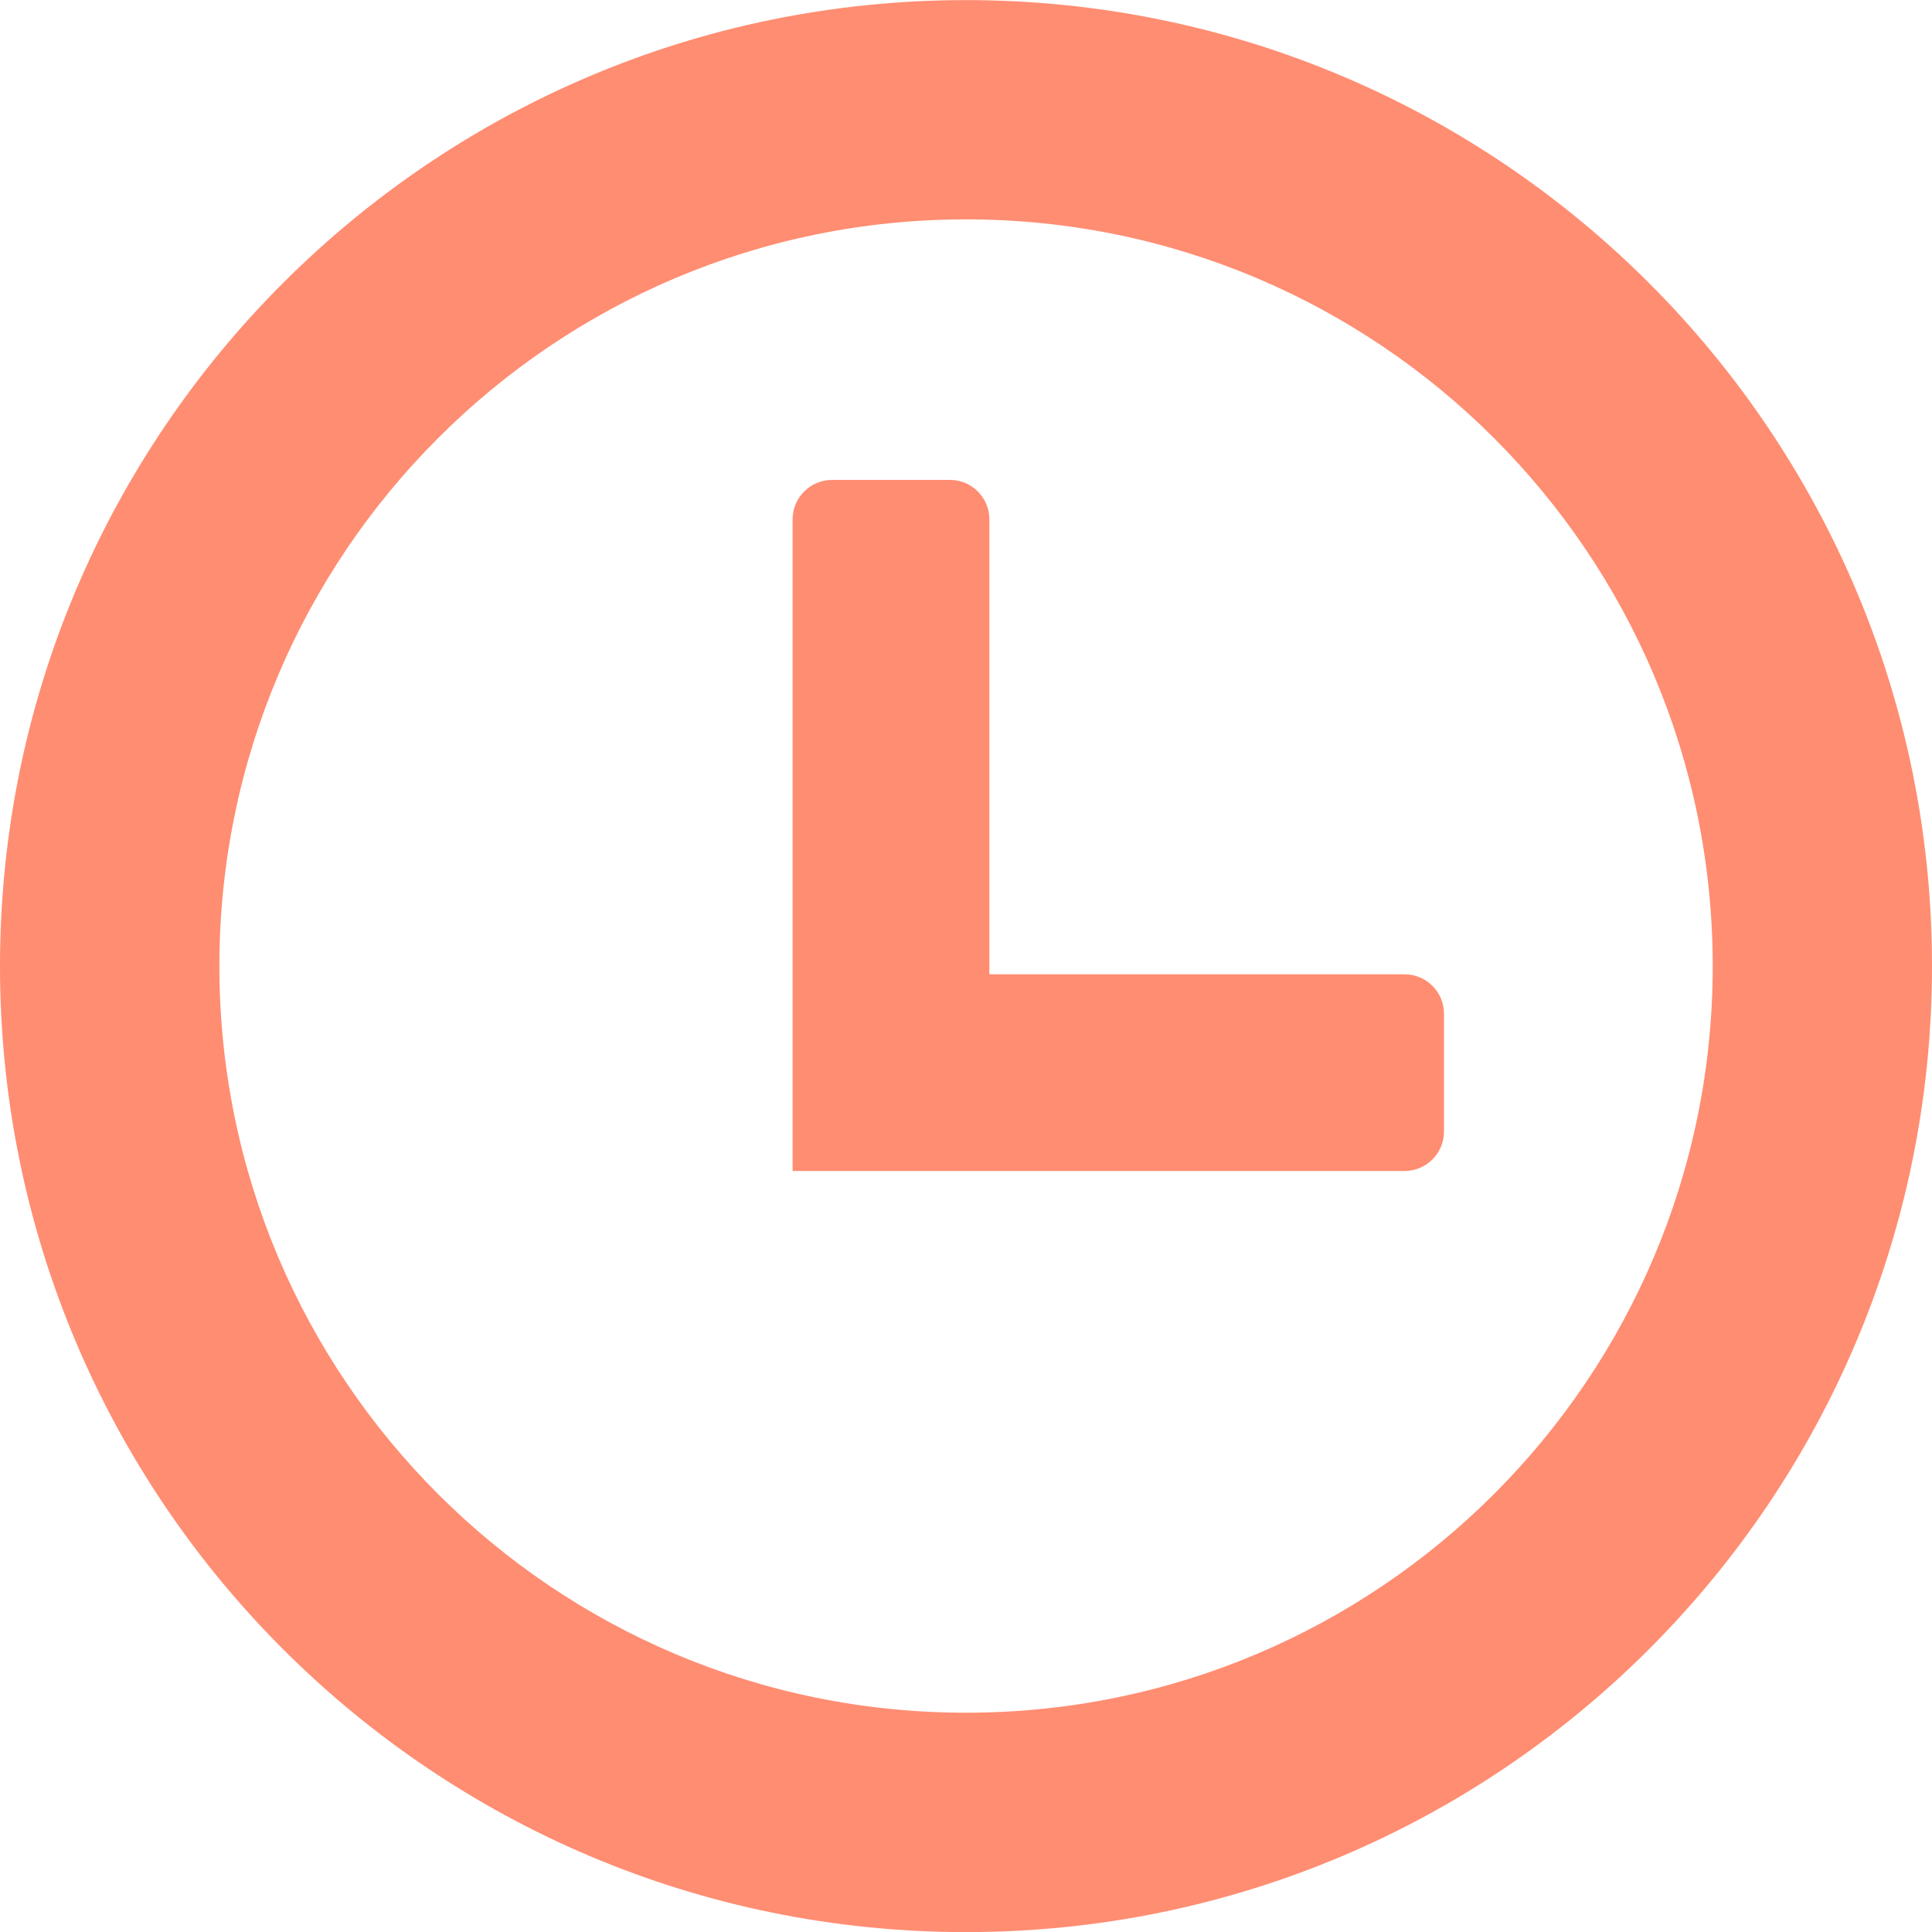
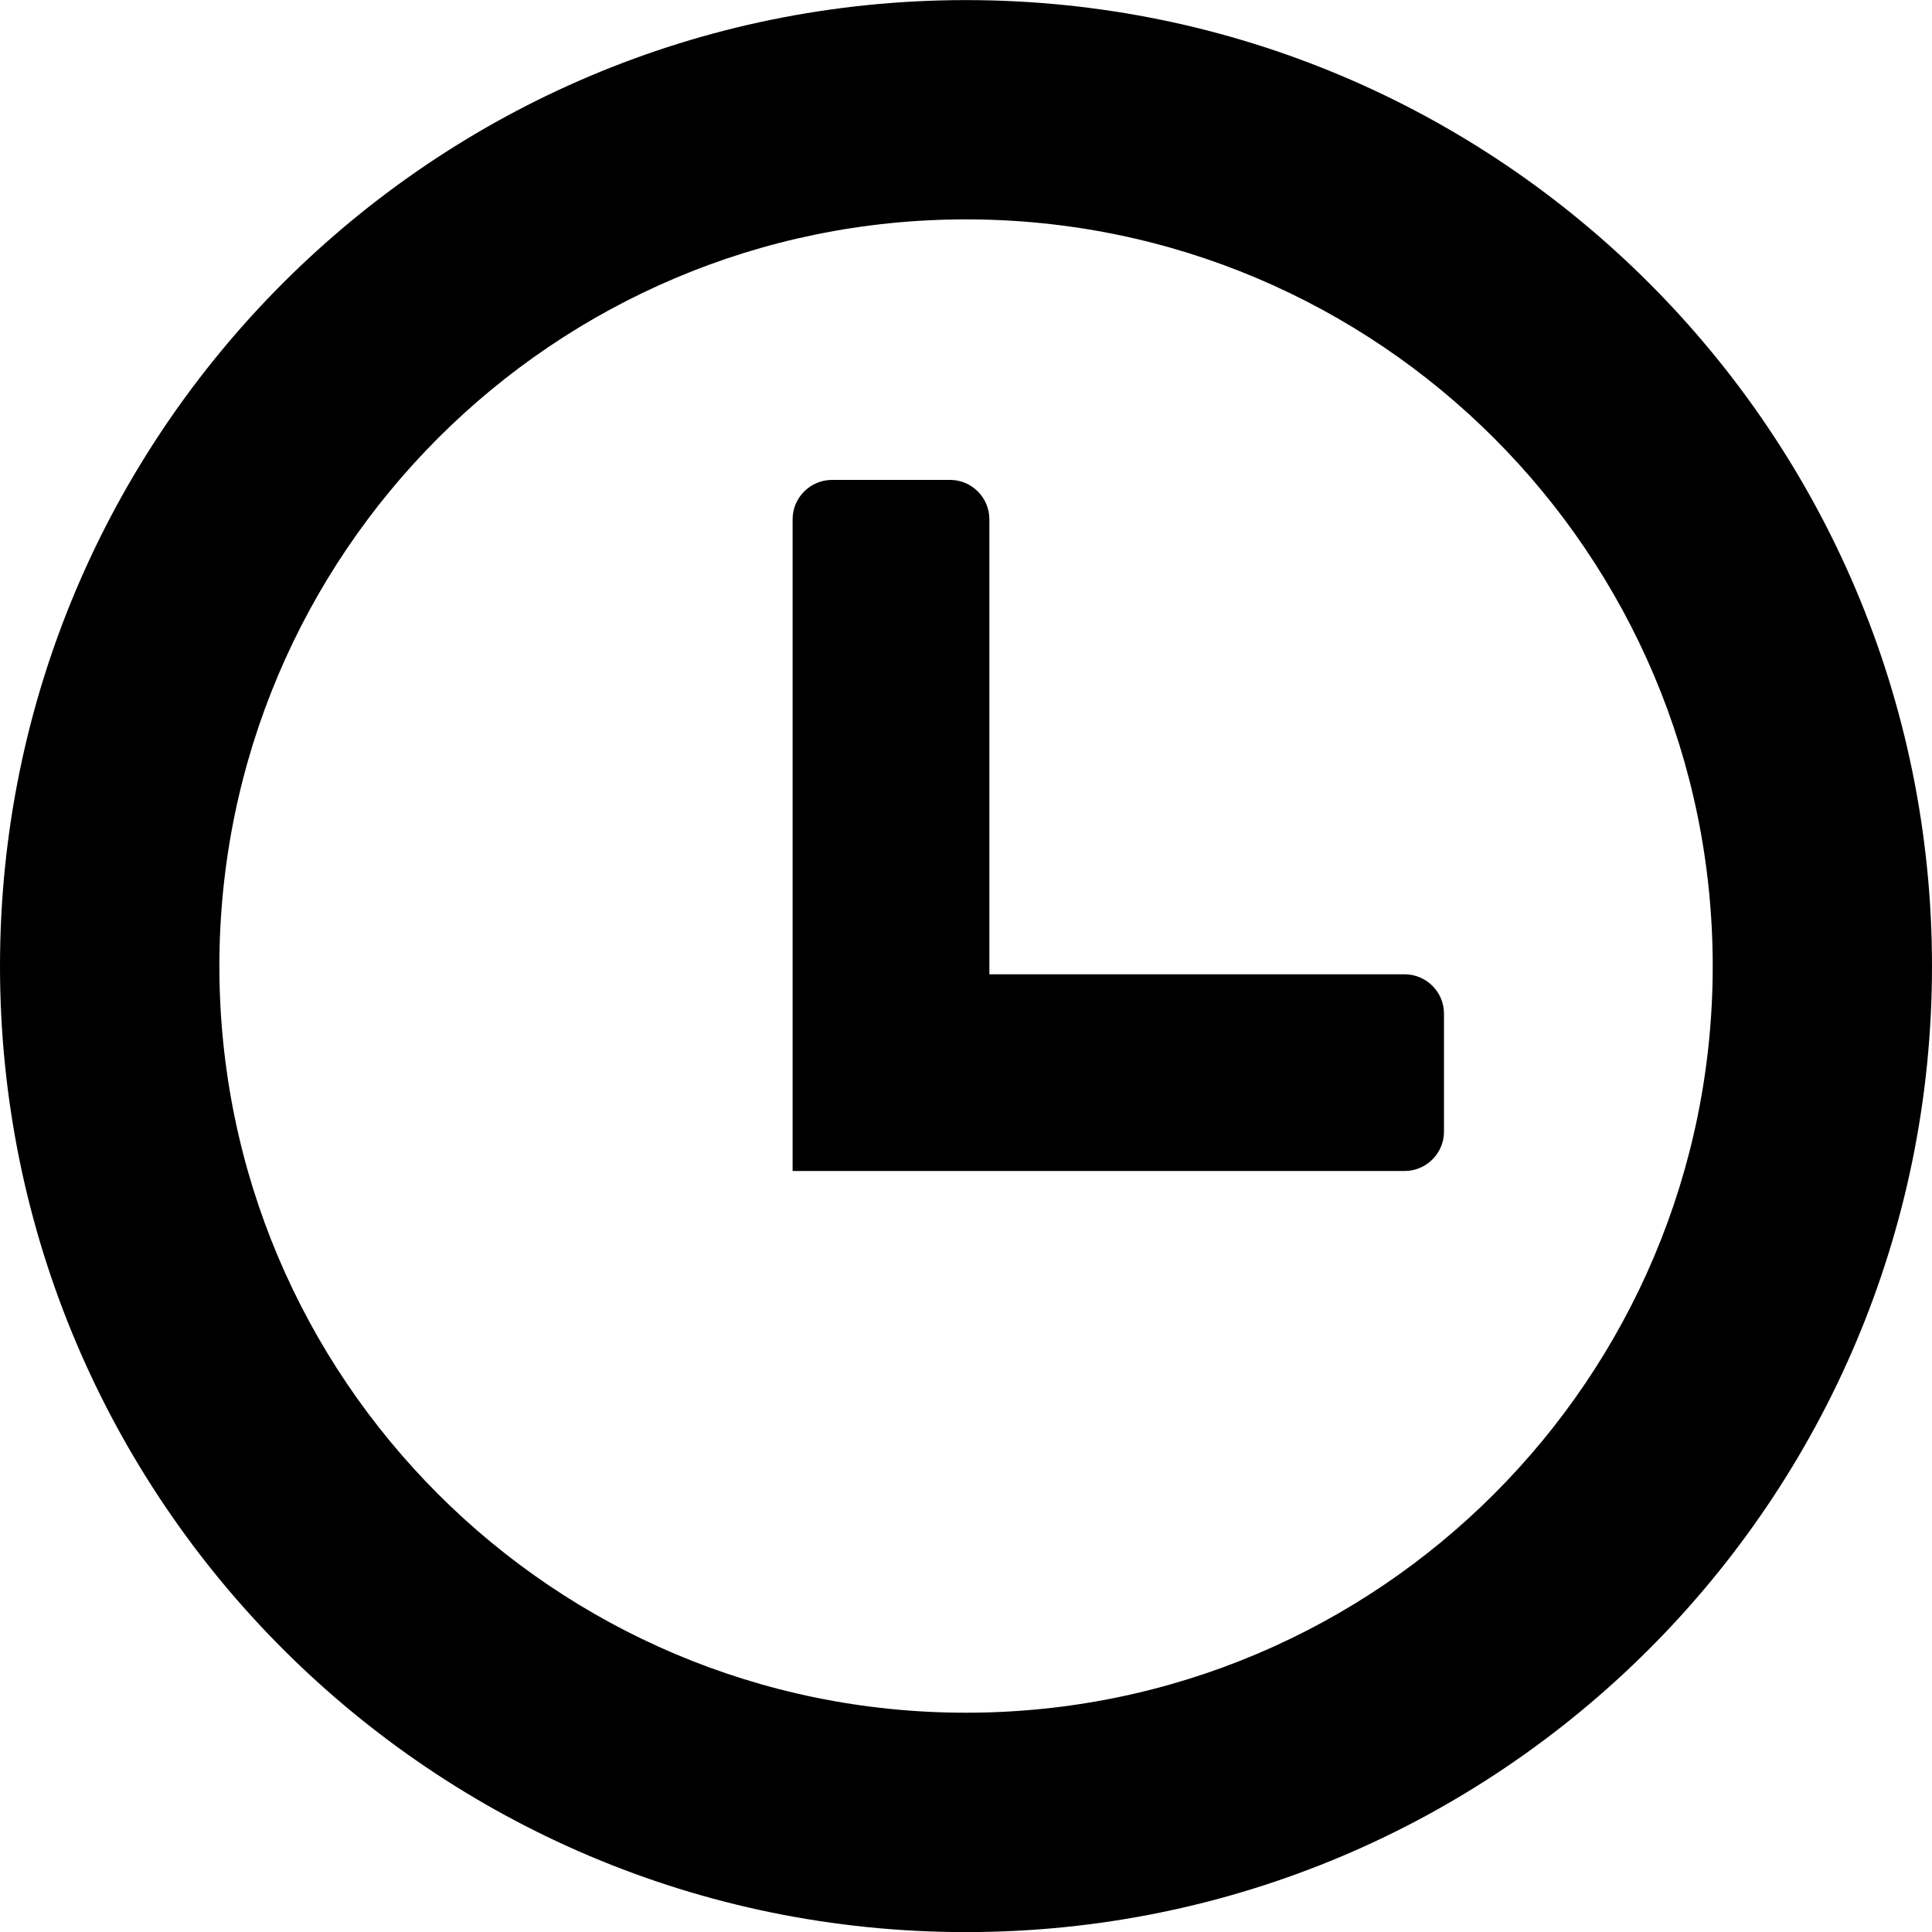
<svg xmlns="http://www.w3.org/2000/svg" width="20" height="20" viewBox="0 0 20 20" fill="none">
-   <path fill-rule="evenodd" clip-rule="evenodd" d="M10 0.001C15.523 0.001 20 4.479 20 10.001C20 15.523 15.523 20.001 10 20.001C4.478 20.001 0 15.523 0 10.001C0 4.479 4.478 0.001 10 0.001ZM8.613 4.968H9.836C10.059 4.968 10.242 5.152 10.242 5.375V10.086H14.541C14.766 10.086 14.948 10.27 14.948 10.492V11.715C14.948 11.94 14.764 12.122 14.541 12.122H8.205V5.375C8.205 5.151 8.389 4.968 8.613 4.968ZM10 2.271C14.269 2.271 17.73 5.732 17.73 10.001C17.73 14.27 14.269 17.73 10 17.73C5.731 17.73 2.271 14.27 2.271 10.001C2.271 5.733 5.731 2.271 10 2.271Z" fill="#FF8D72" />
+   <path fill-rule="evenodd" clip-rule="evenodd" d="M10 0.001C15.523 0.001 20 4.479 20 10.001C20 15.523 15.523 20.001 10 20.001C4.478 20.001 0 15.523 0 10.001C0 4.479 4.478 0.001 10 0.001ZM8.613 4.968H9.836C10.059 4.968 10.242 5.152 10.242 5.375V10.086H14.541C14.766 10.086 14.948 10.27 14.948 10.492V11.715C14.948 11.94 14.764 12.122 14.541 12.122H8.205V5.375C8.205 5.151 8.389 4.968 8.613 4.968ZM10 2.271C14.269 2.271 17.73 5.732 17.73 10.001C17.73 14.27 14.269 17.73 10 17.73C5.731 17.73 2.271 14.27 2.271 10.001C2.271 5.733 5.731 2.271 10 2.271Z" fill="currentColor" />
</svg>
